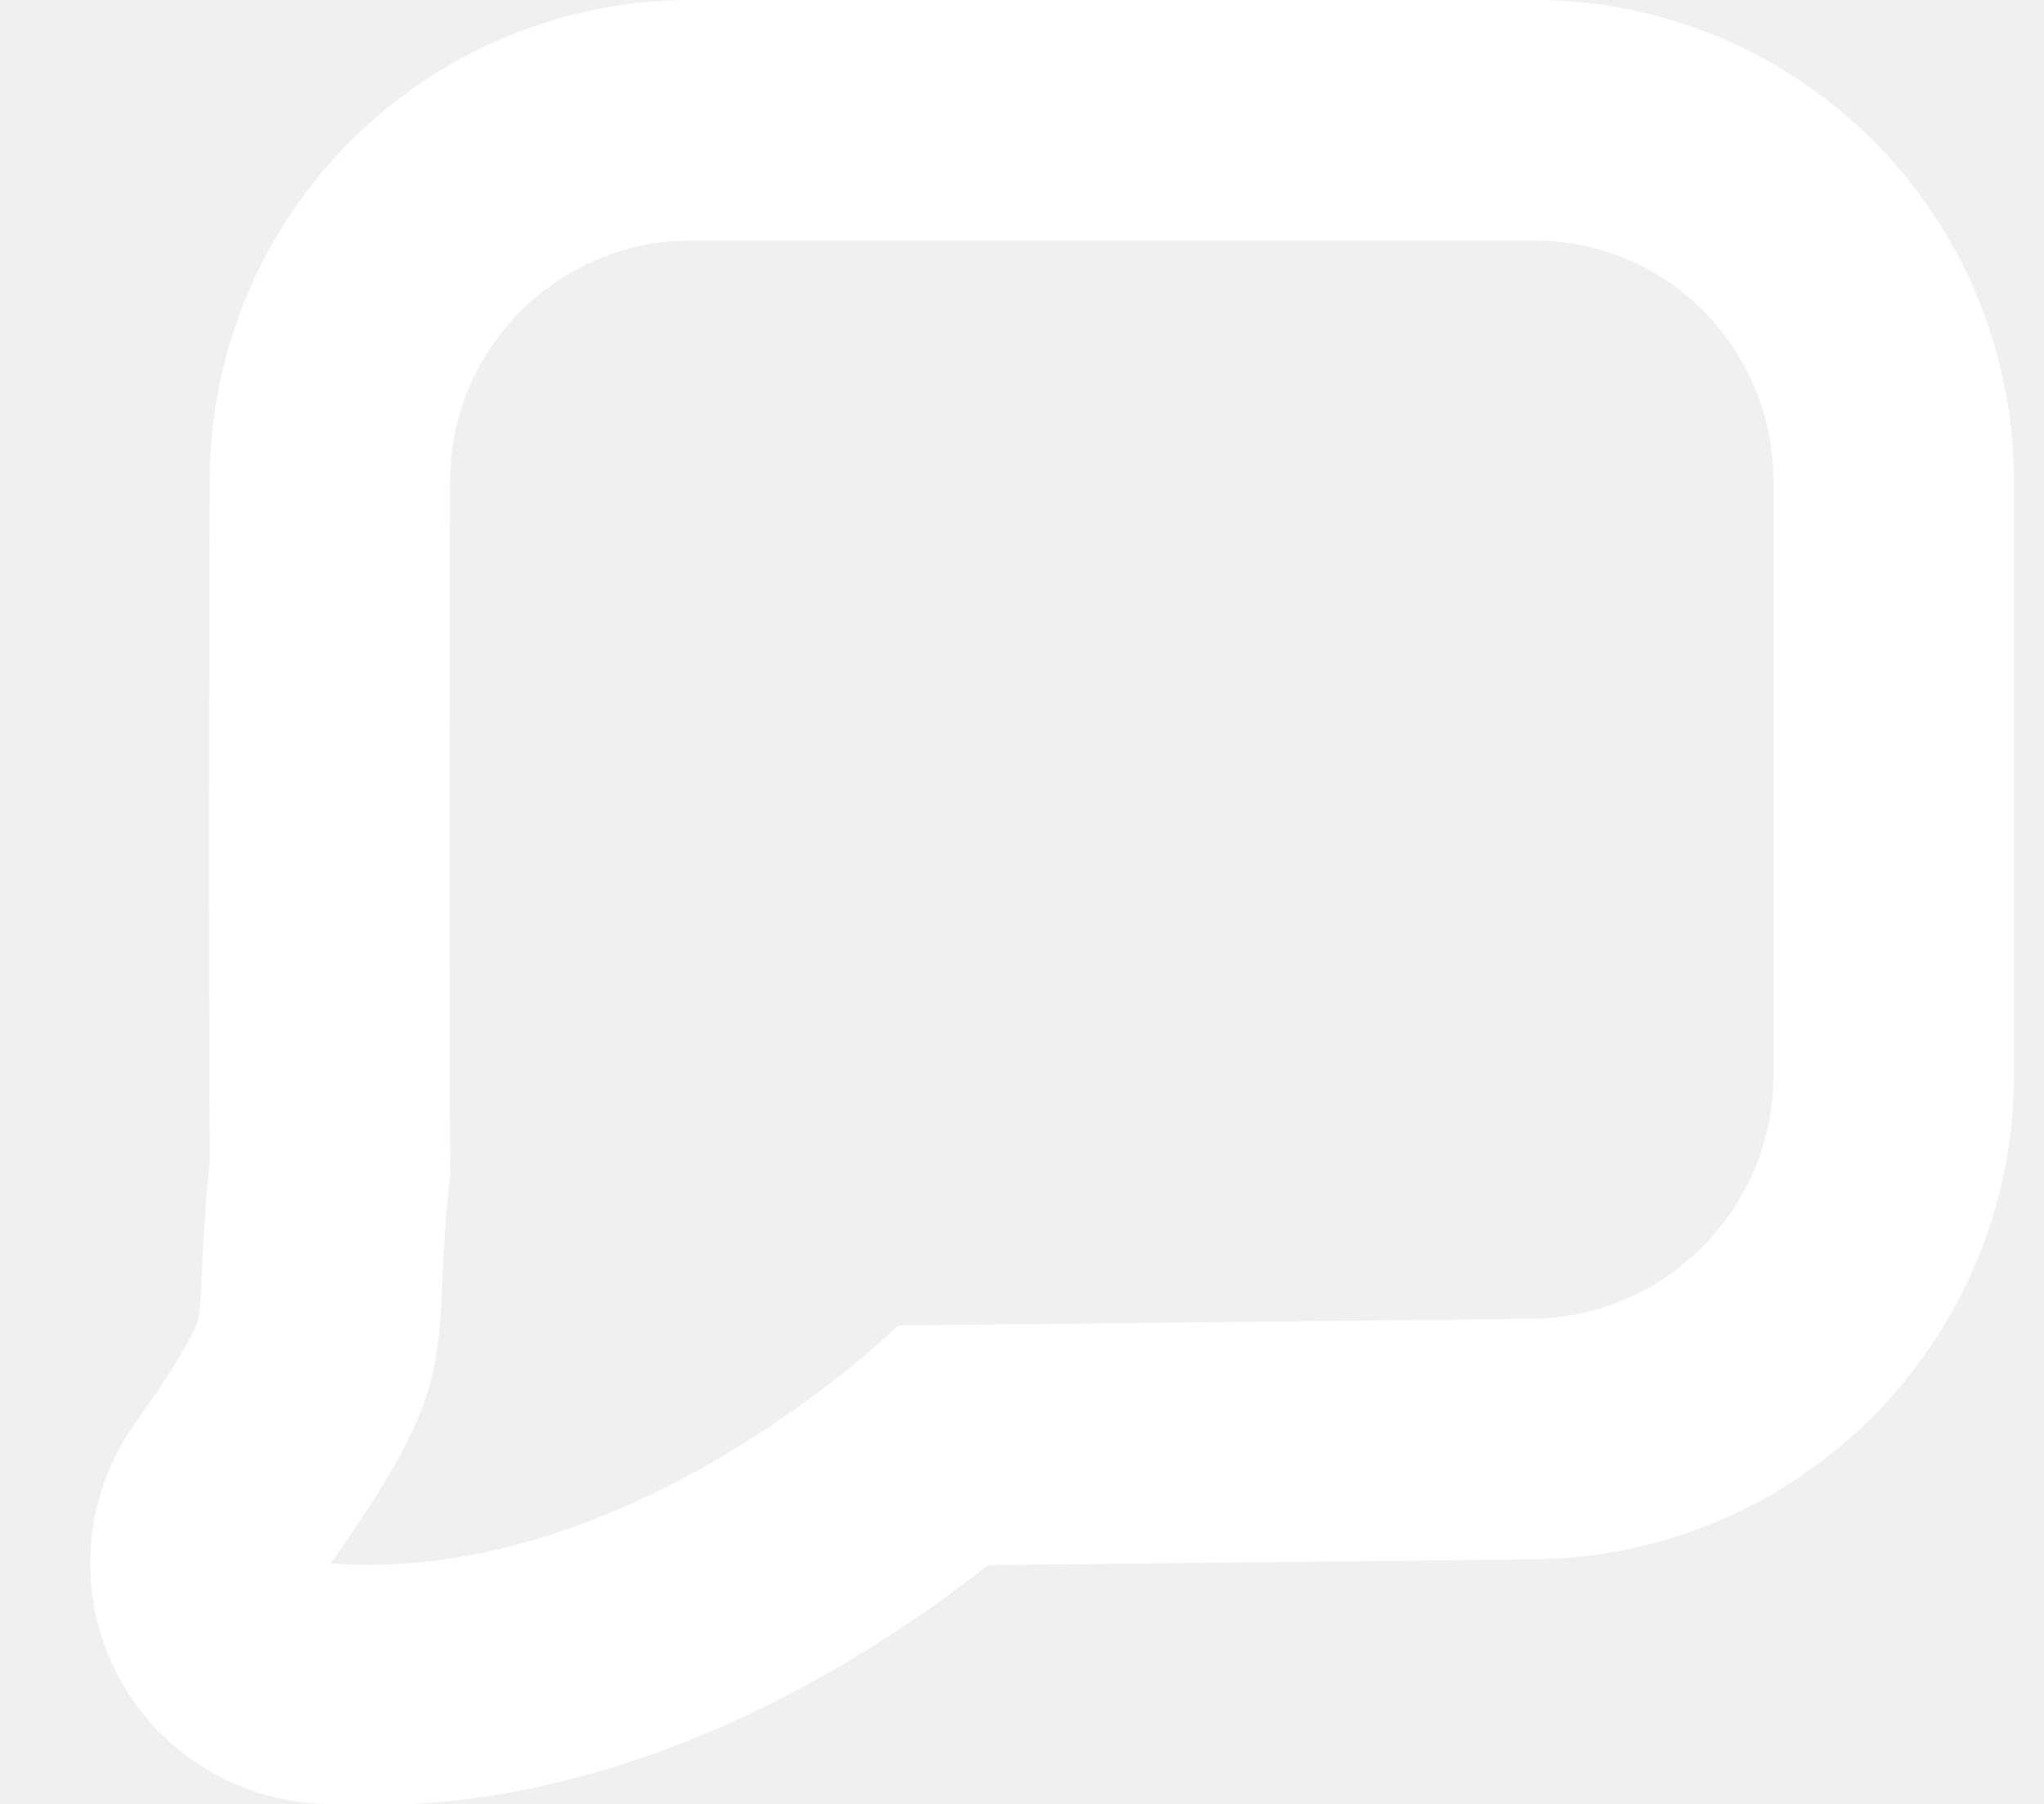
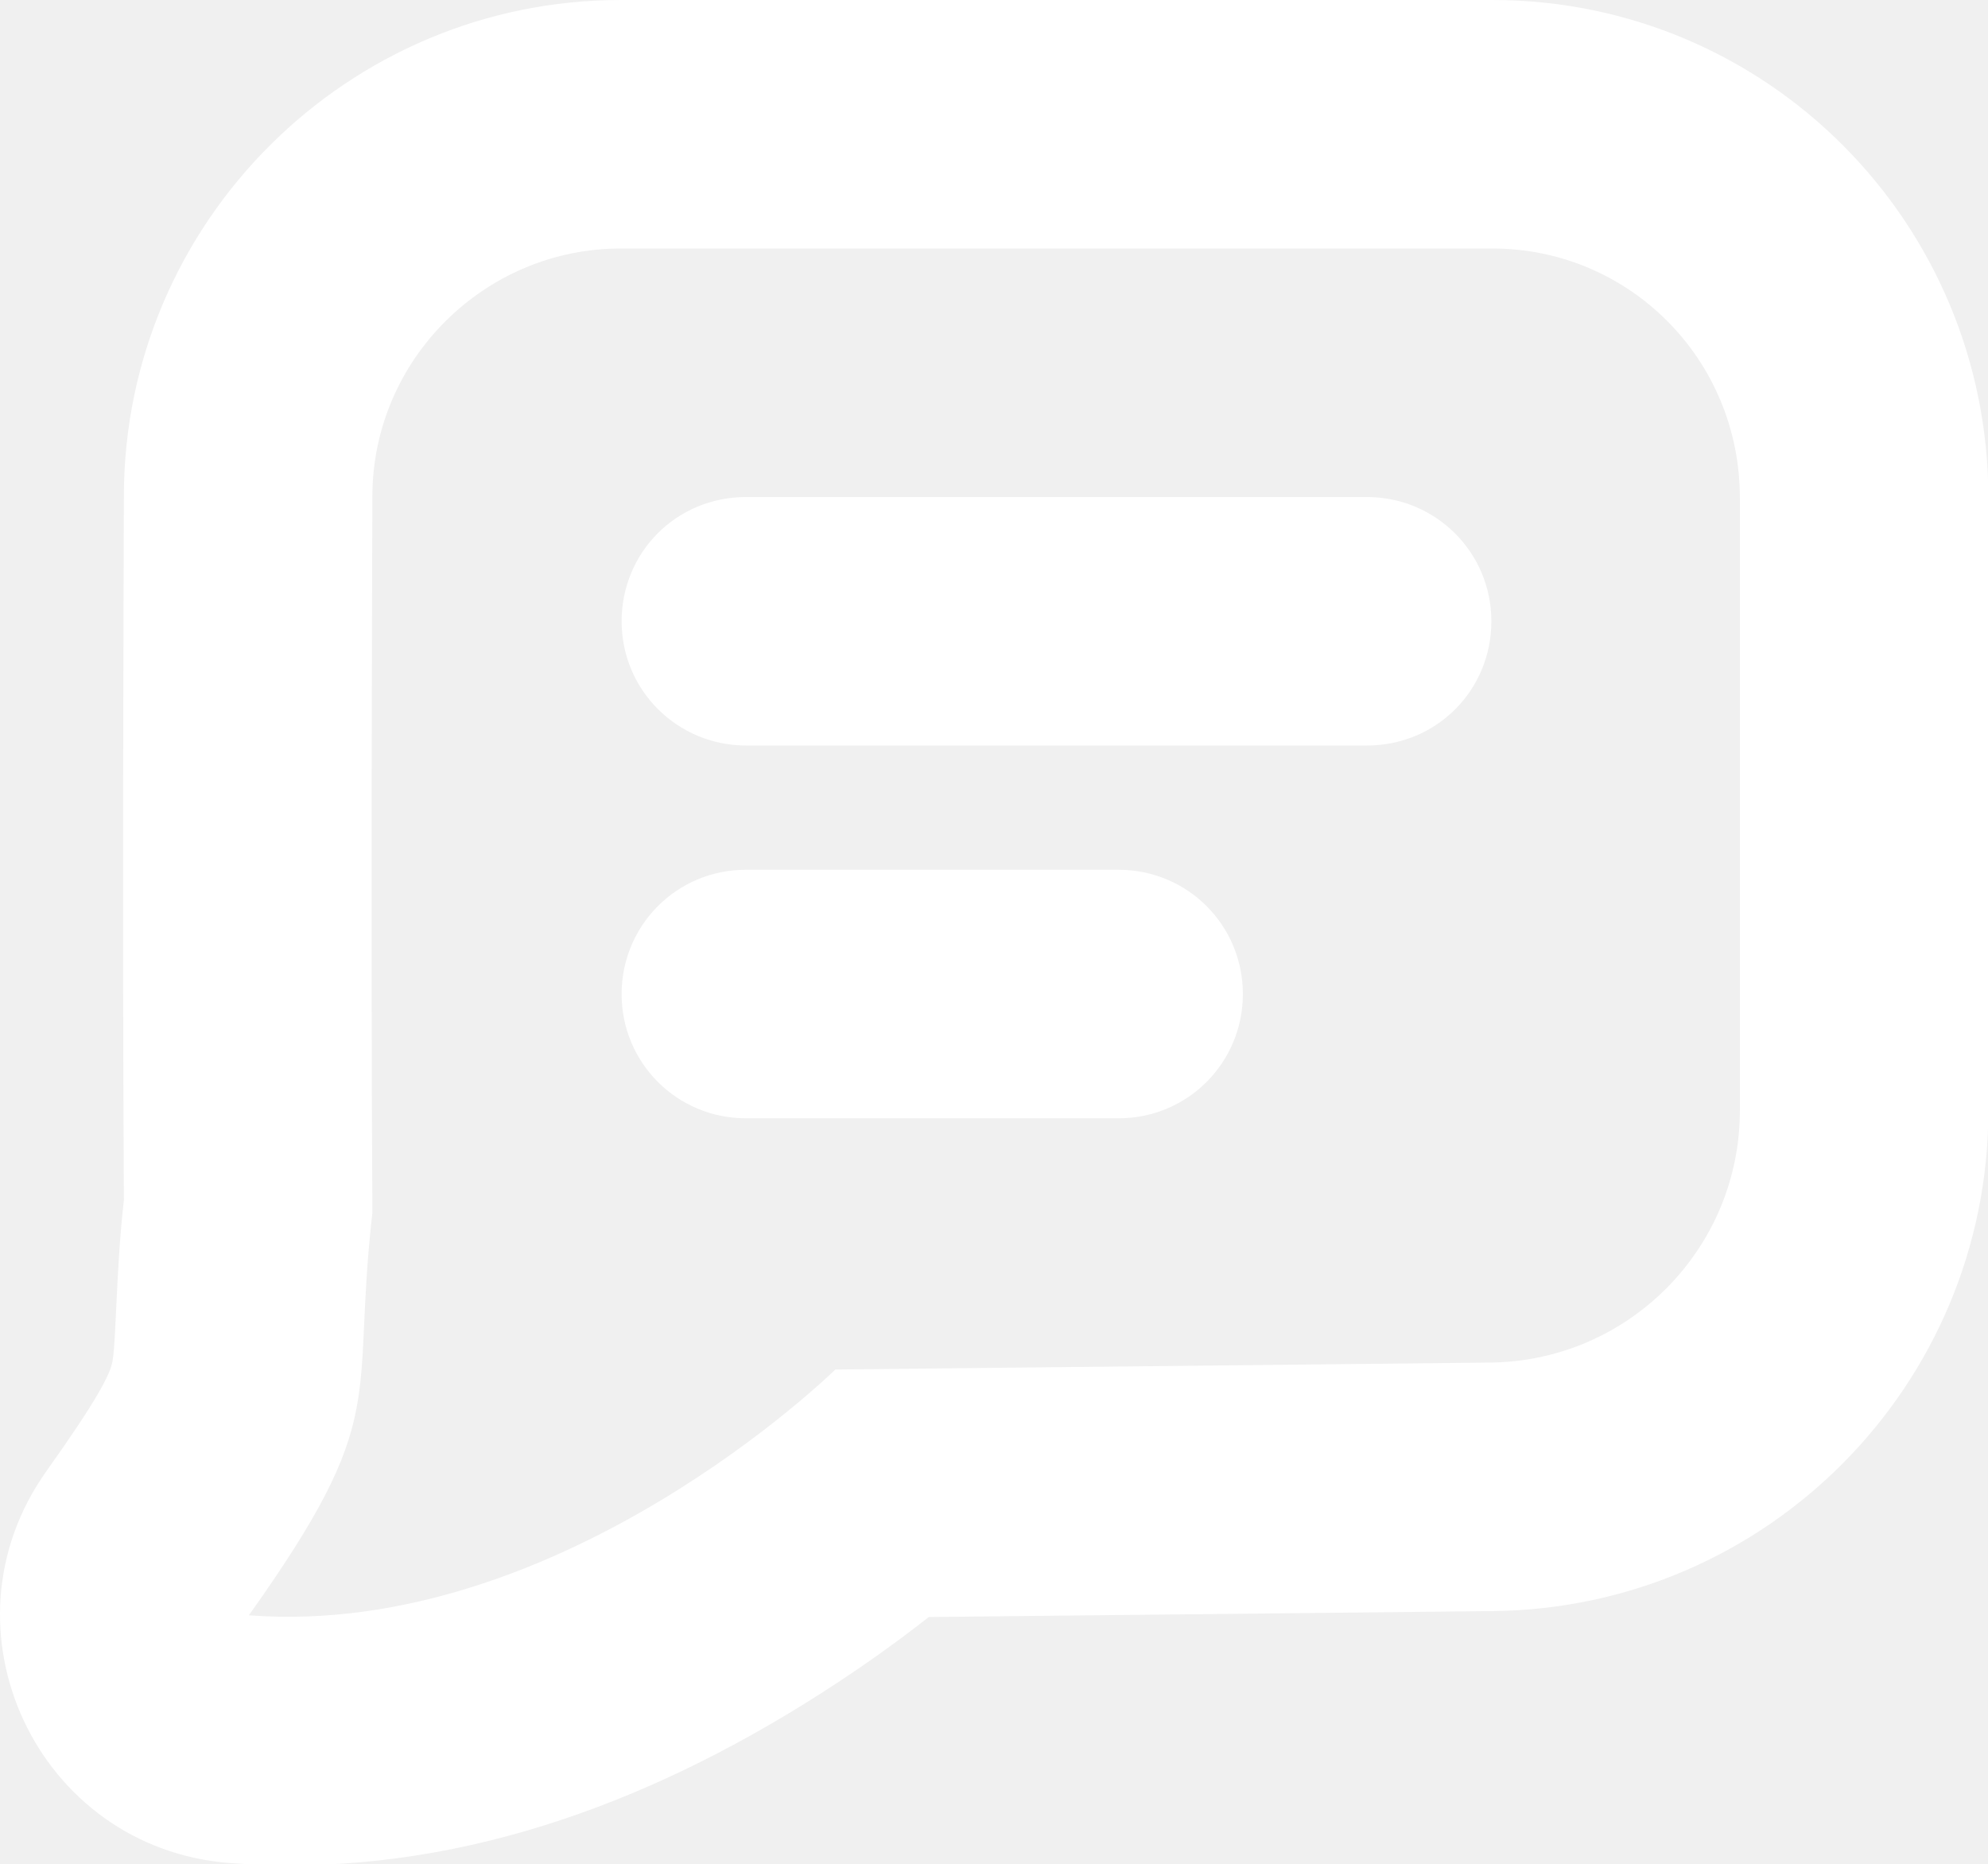
- <svg xmlns="http://www.w3.org/2000/svg" xmlns:xlink="http://www.w3.org/1999/xlink" width="17px" height="15px" viewBox="0 0 17 15" version="1.1">
-   <defs>
-     <path d="M0.995,7.761 C0.98,5.479 0.994,1.991 0.994,1.991 C0.997,0.891 1.9,1.81668206e-13 2.992,1.59088471e-13 L10.008,1.39952985e-14 C11.108,-8.75649294e-15 12,0.89 12,2.007 L12,6.938 C12,8.046 11.107,8.954 9.991,8.966 L4.72,9.022 C4.72,9.022 2.513,11.192 0,11 C1.151,9.382 0.818,9.306 0.995,7.761 Z M3,3 C3,2.448 3.438,2 4.003,2 L8.997,2 C9.551,2 10,2.444 10,3 C10,3.552 9.562,4 8.997,4 L4.003,4 C3.449,4 3,3.556 3,3 Z M3,6 C3,5.448 3.444,5 4,5 L7,5 C7.552,5 8,5.444 8,6 C8,6.552 7.556,7 7,7 L4,7 C3.448,7 3,6.556 3,6 Z" id="path-1" />
-     <mask id="mask-2" maskContentUnits="userSpaceOnUse" maskUnits="objectBoundingBox" x="-2" y="-2" width="16" height="15.012">
-       <rect x="-2" y="-2" width="16" height="15.012" fill="white" />
-       <use xlink:href="#path-1" fill="black" />
-     </mask>
-   </defs>
-   <g id="Final-flow" stroke="none" stroke-width="1" fill="none" fill-rule="evenodd" stroke-linecap="round" stroke-linejoin="round">
-     <g id="1-1" transform="translate(-1092, -569)" stroke="#FFFFFF" stroke-width="4">
-       <g transform="translate(870, 235)" id="Intital-chat">
-         <g>
-           <g id="Group-8" transform="translate(0, 59)">
-             <g id="Call-controls" transform="translate(83, 265)">
-               <g id="call-actions">
-                 <g id="Group-5" transform="translate(21, 10)">
-                   <g id="chat" transform="translate(120, 2)">
-                     <g id="Group-7" transform="translate(0.75, 0)">
-                       <use id="chat-bubble-hover" mask="url(#mask-2)" xlink:href="#path-1" />
-                     </g>
-                   </g>
-                 </g>
-               </g>
-             </g>
+ <svg xmlns="http://www.w3.org/2000/svg" width="16px" height="15px" viewBox="0 0 16 15" version="1.1">
+   <defs />
+   <g id="Page-1" stroke="none" stroke-width="1" fill="none" fill-rule="evenodd">
+     <g id="Artboard-2" transform="translate(-21, -22)" fill-rule="nonzero" fill="#FFFFFF">
+       <g id="chat-bubble-hover" transform="translate(21, 22)">
+         <g id="Page-1">
+           <g id="Artboard">
+             <path d="M2.997,9.761 C2.821,11.306 3.154,11.382 2.003,13 C4.516,13.192 6.723,11.022 6.723,11.022 L11.994,10.966 C13.11,10.954 14.003,10.046 14.003,8.938 L14.003,4.007 C14.003,2.89 13.111,2 12.011,2 L4.995,2 C3.903,2 3,2.891 2.997,3.991 C2.997,3.991 2.983,7.479 2.997,9.761 Z M0.991,7.845 C0.99,6.92 0.991,5.93 0.994,4.956 C0.995,4.512 0.996,4.174 0.997,3.985 C1.003,1.785 2.799,-1.77635684e-15 4.995,-1.77635684e-15 L12.011,-1.77635684e-15 C14.22,-1.77635684e-15 16.003,1.791 16.003,4.007 L16.003,8.938 C16.003,11.144 14.226,12.943 12.015,12.966 L7.475,13.014 C7.19,13.238 6.853,13.478 6.466,13.717 C5.026,14.609 3.478,15.118 1.851,14.994 C0.299,14.876 -0.529,13.109 0.373,11.841 C0.782,11.266 0.886,11.062 0.905,10.958 C0.914,10.909 0.921,10.83 0.931,10.615 C0.952,10.167 0.964,9.96 0.997,9.657 C0.994,9.13 0.992,8.521 0.991,7.845 Z M5.003,5 C5.003,5.556 5.452,6 6.006,6 L11,6 C11.565,6 12.003,5.552 12.003,5 C12.003,4.444 11.554,4 11,4 L6.006,4 C5.441,4 5.003,4.448 5.003,5 Z M5.003,8 C5.003,8.556 5.45,9 6.003,9 L9.003,9 C9.559,9 10.003,8.552 10.003,8 C10.003,7.444 9.555,7 9.003,7 L6.003,7 C5.446,7 5.003,7.448 5.003,8 Z" id="Combined-Shape" />
          </g>
        </g>
      </g>
    </g>
  </g>
</svg>
